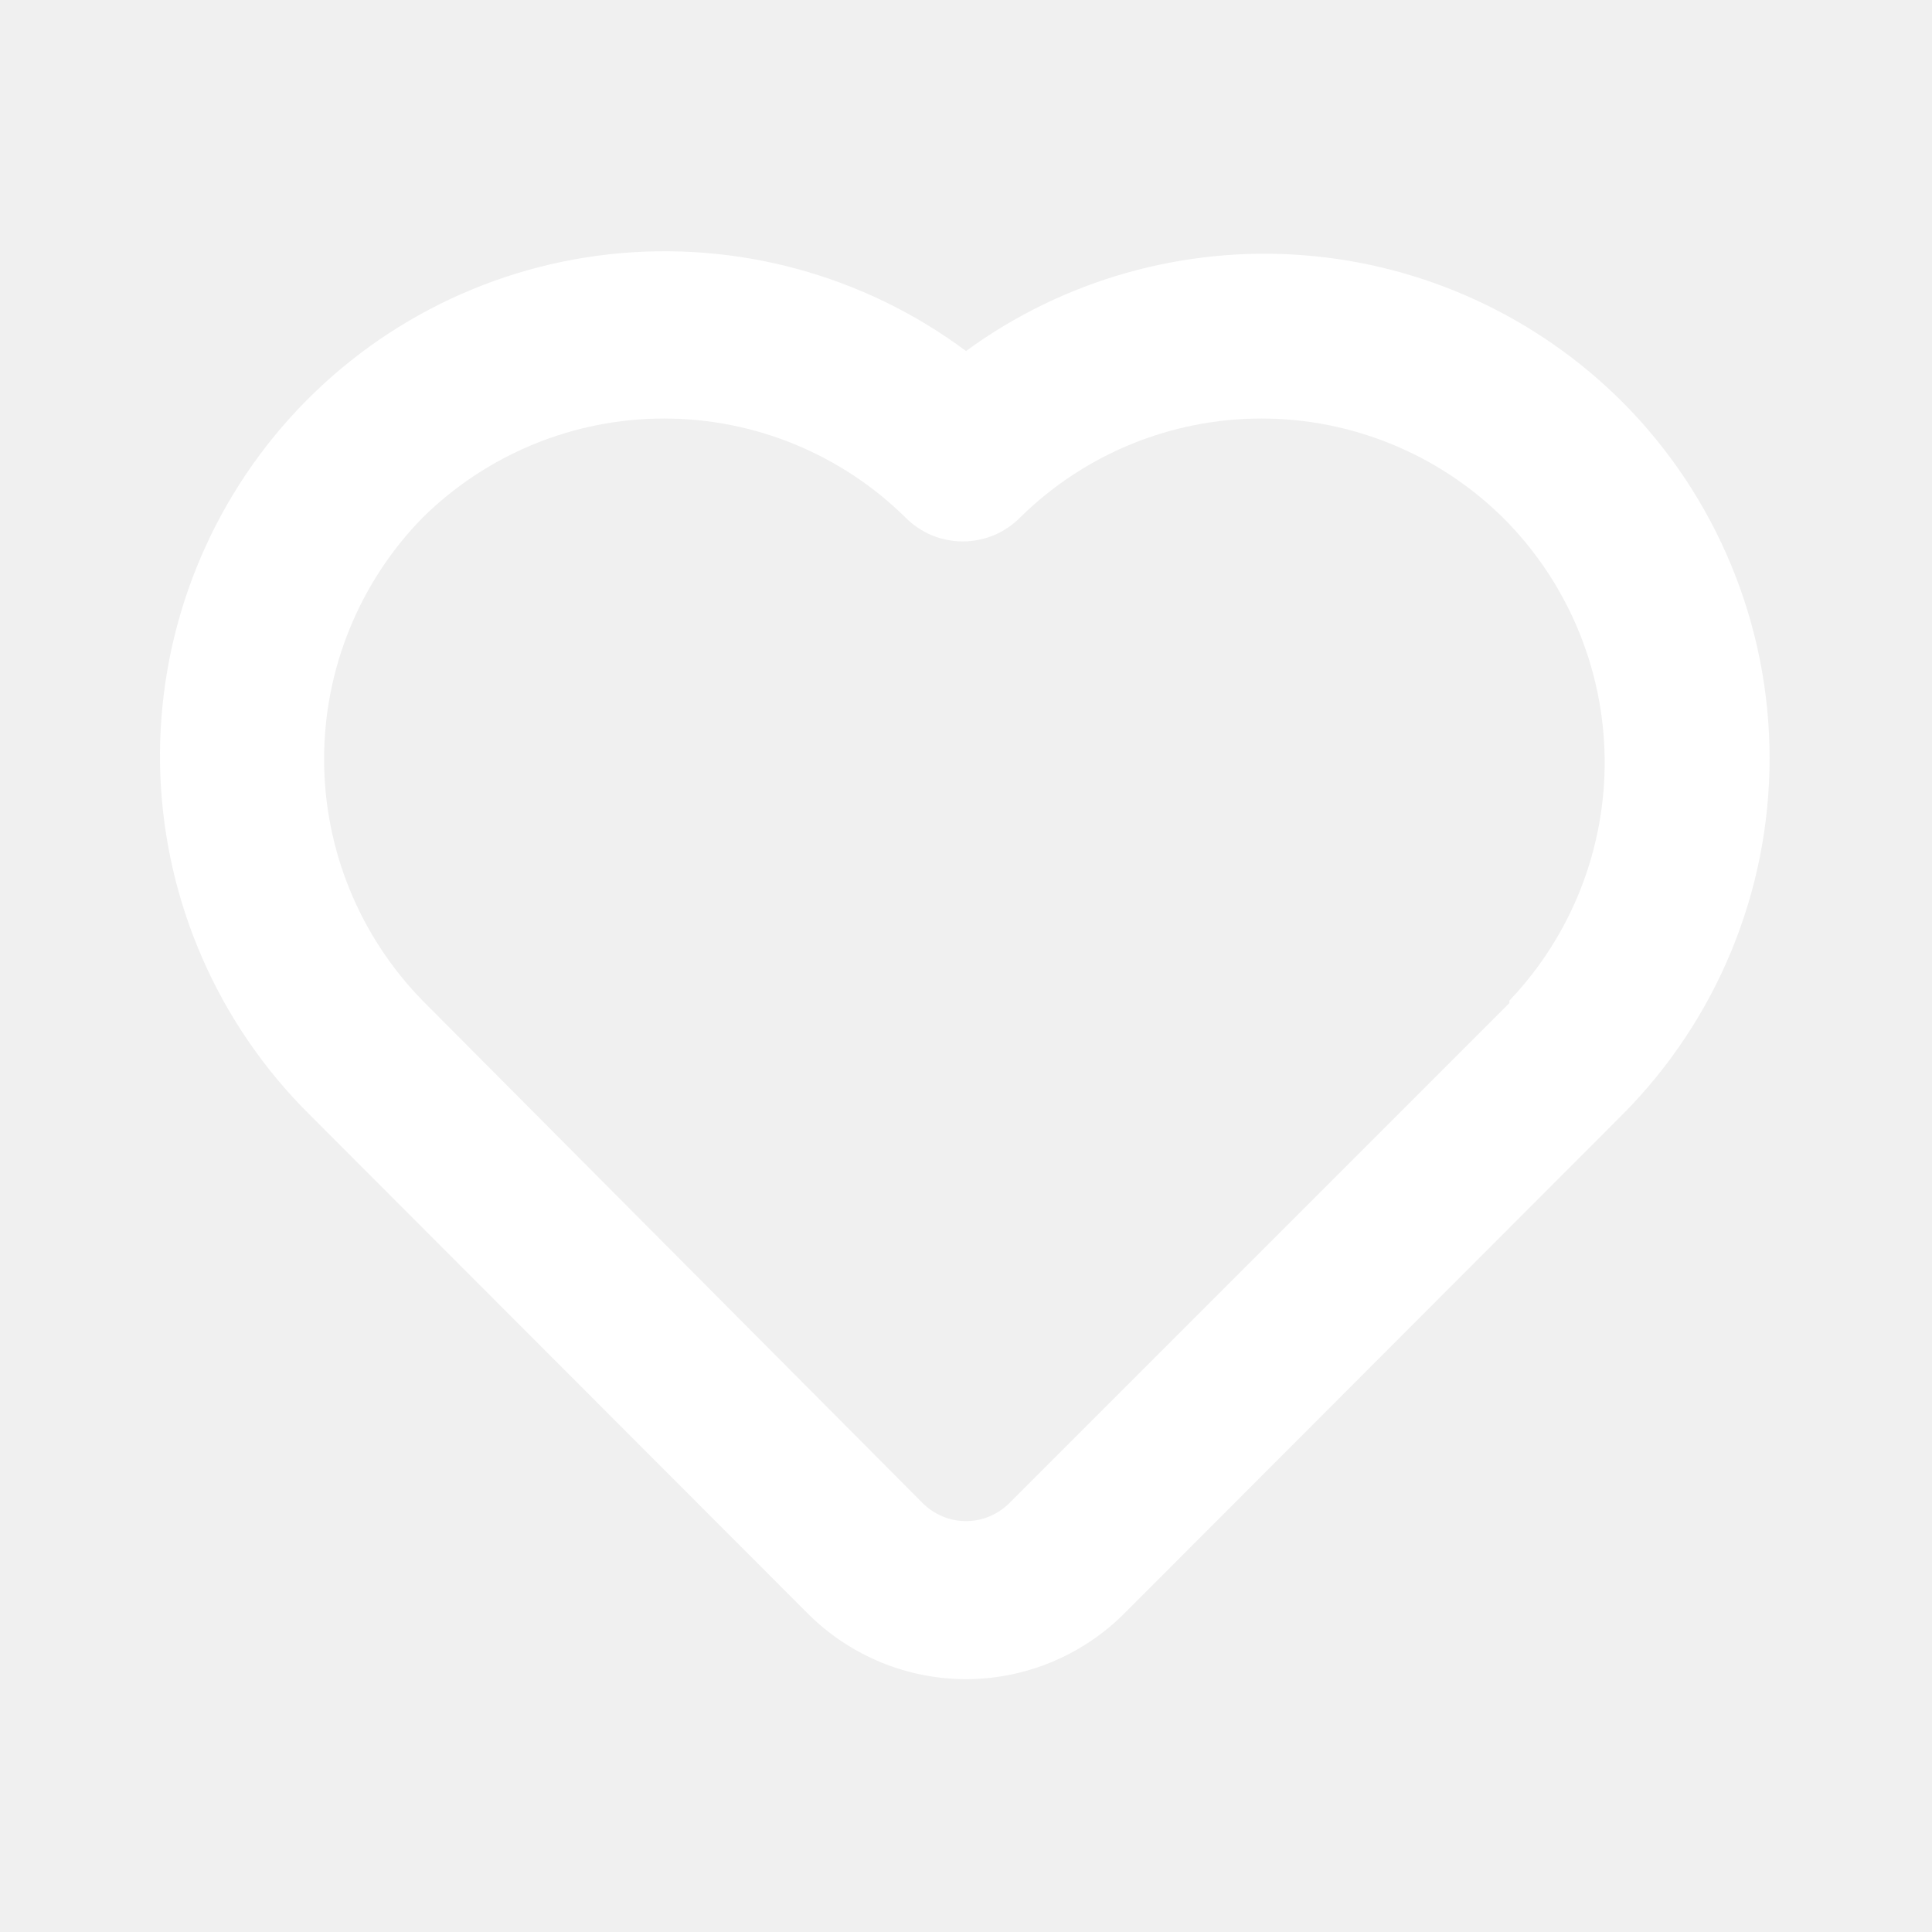
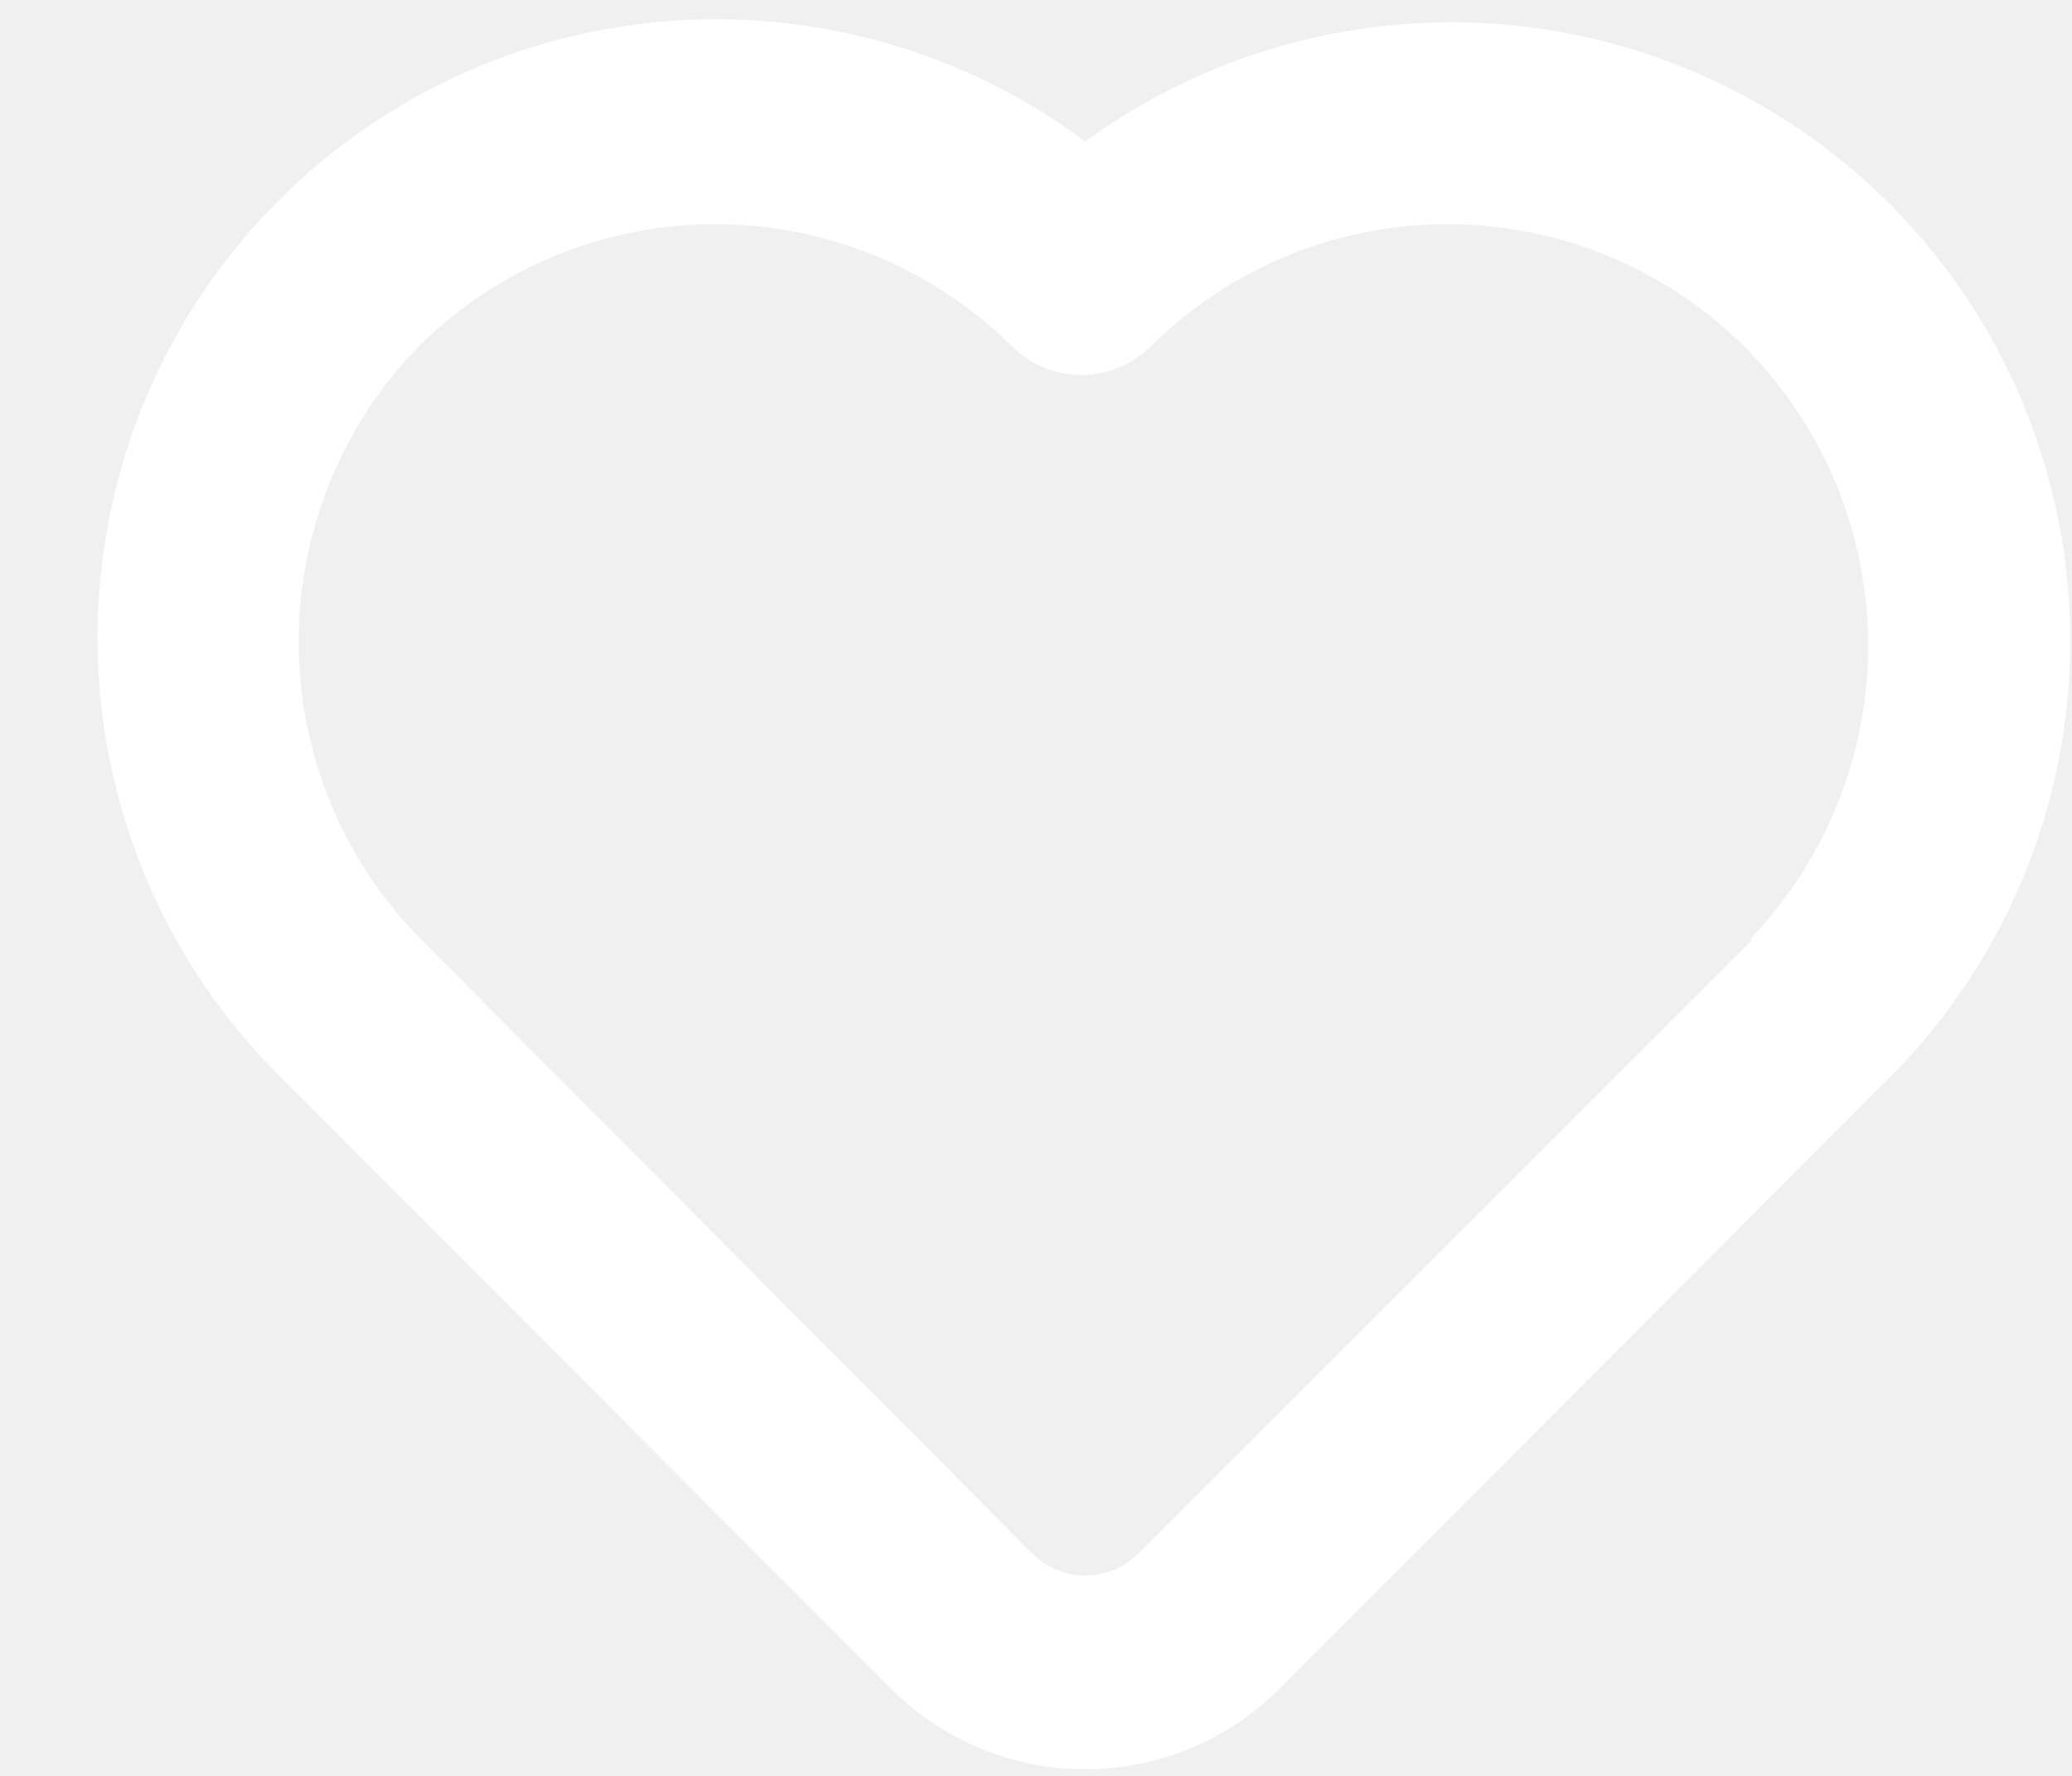
- <svg xmlns="http://www.w3.org/2000/svg" width="16" height="16" viewBox="0 0 16 16" fill="none">
-   <path d="M13.44 3.333C12.733 2.625 11.796 2.192 10.799 2.114C9.801 2.036 8.808 2.317 8 2.907C7.152 2.276 6.096 1.99 5.045 2.106C3.994 2.222 3.027 2.732 2.337 3.534C1.648 4.335 1.287 5.368 1.328 6.424C1.37 7.48 1.81 8.482 2.56 9.227L6.7 13.373C7.047 13.714 7.513 13.906 8 13.906C8.486 13.906 8.953 13.714 9.3 13.373L13.44 9.227C14.218 8.443 14.655 7.384 14.655 6.28C14.655 5.176 14.218 4.116 13.44 3.333ZM12.5 8.307L8.36 12.447C8.313 12.494 8.257 12.532 8.195 12.558C8.133 12.584 8.067 12.597 8 12.597C7.933 12.597 7.867 12.584 7.805 12.558C7.743 12.532 7.687 12.494 7.64 12.447L3.5 8.287C2.977 7.752 2.684 7.034 2.684 6.287C2.684 5.539 2.977 4.821 3.5 4.287C4.033 3.761 4.751 3.466 5.5 3.466C6.249 3.466 6.967 3.761 7.5 4.287C7.562 4.349 7.636 4.399 7.717 4.433C7.798 4.466 7.885 4.484 7.973 4.484C8.061 4.484 8.148 4.466 8.23 4.433C8.311 4.399 8.385 4.349 8.447 4.287C8.979 3.761 9.698 3.466 10.447 3.466C11.195 3.466 11.914 3.761 12.447 4.287C12.976 4.814 13.279 5.528 13.289 6.276C13.299 7.023 13.016 7.745 12.5 8.287V8.307Z" fill="white" />
+ <svg xmlns="http://www.w3.org/2000/svg" width="21" height="18" viewBox="0 0 21 18" fill="none">
+   <path d="M19.16 2.074C18.1 1.011 16.695 0.362 15.198 0.245C13.702 0.128 12.213 0.549 11 1.434C9.728 0.488 8.144 0.058 6.568 0.233C4.992 0.407 3.54 1.173 2.506 2.374C1.472 3.576 0.931 5.125 0.993 6.71C1.055 8.294 1.715 9.797 2.84 10.914L9.05 17.134C9.57 17.646 10.27 17.933 11 17.933C11.73 17.933 12.43 17.646 12.95 17.134L19.16 10.914C20.328 9.739 20.983 8.15 20.983 6.494C20.983 4.838 20.328 3.249 19.16 2.074ZM17.75 9.534L11.54 15.744C11.469 15.815 11.385 15.872 11.293 15.911C11.2 15.949 11.101 15.969 11 15.969C10.9 15.969 10.8 15.949 10.707 15.911C10.615 15.872 10.531 15.815 10.46 15.744L4.25 9.504C3.466 8.702 3.027 7.625 3.027 6.504C3.027 5.382 3.466 4.306 4.25 3.504C5.049 2.715 6.127 2.272 7.25 2.272C8.373 2.272 9.451 2.715 10.25 3.504C10.343 3.598 10.454 3.672 10.575 3.723C10.697 3.774 10.828 3.8 10.96 3.8C11.092 3.8 11.223 3.774 11.345 3.723C11.466 3.672 11.577 3.598 11.67 3.504C12.469 2.715 13.547 2.272 14.67 2.272C15.793 2.272 16.871 2.715 17.67 3.504C18.465 4.295 18.919 5.366 18.934 6.488C18.948 7.609 18.524 8.692 17.75 9.504V9.534Z" fill="white" />
</svg>
